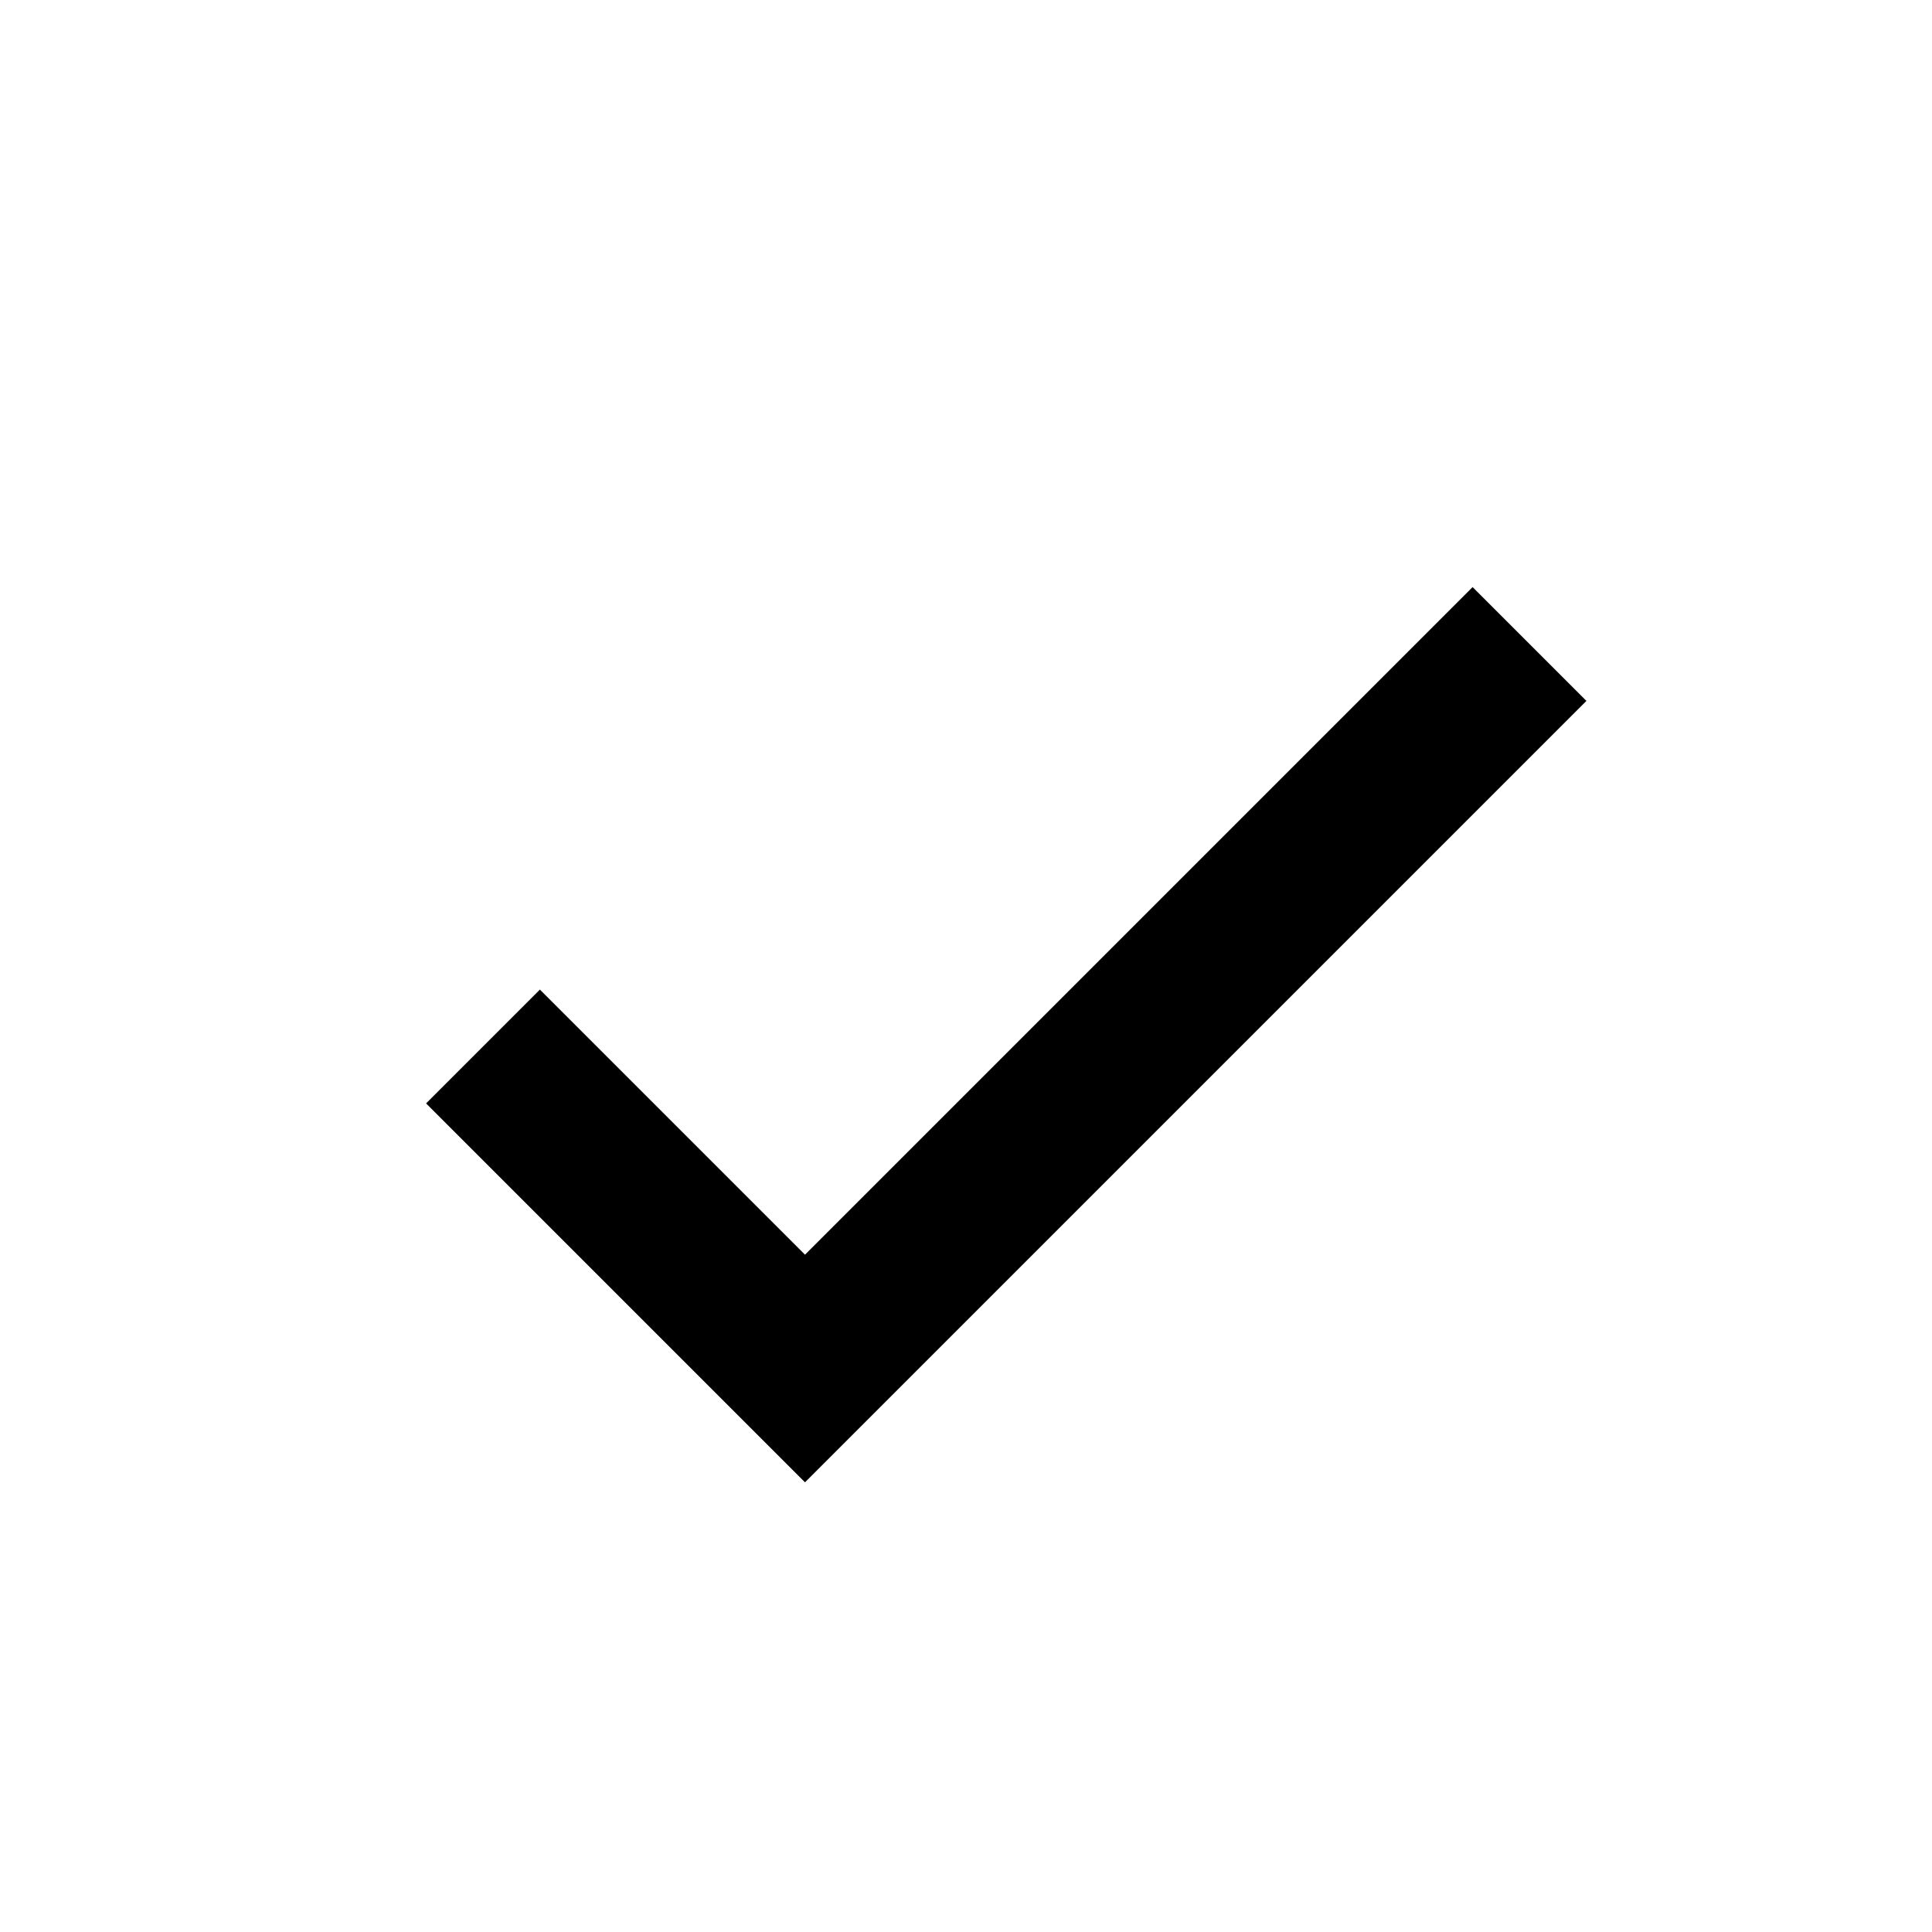
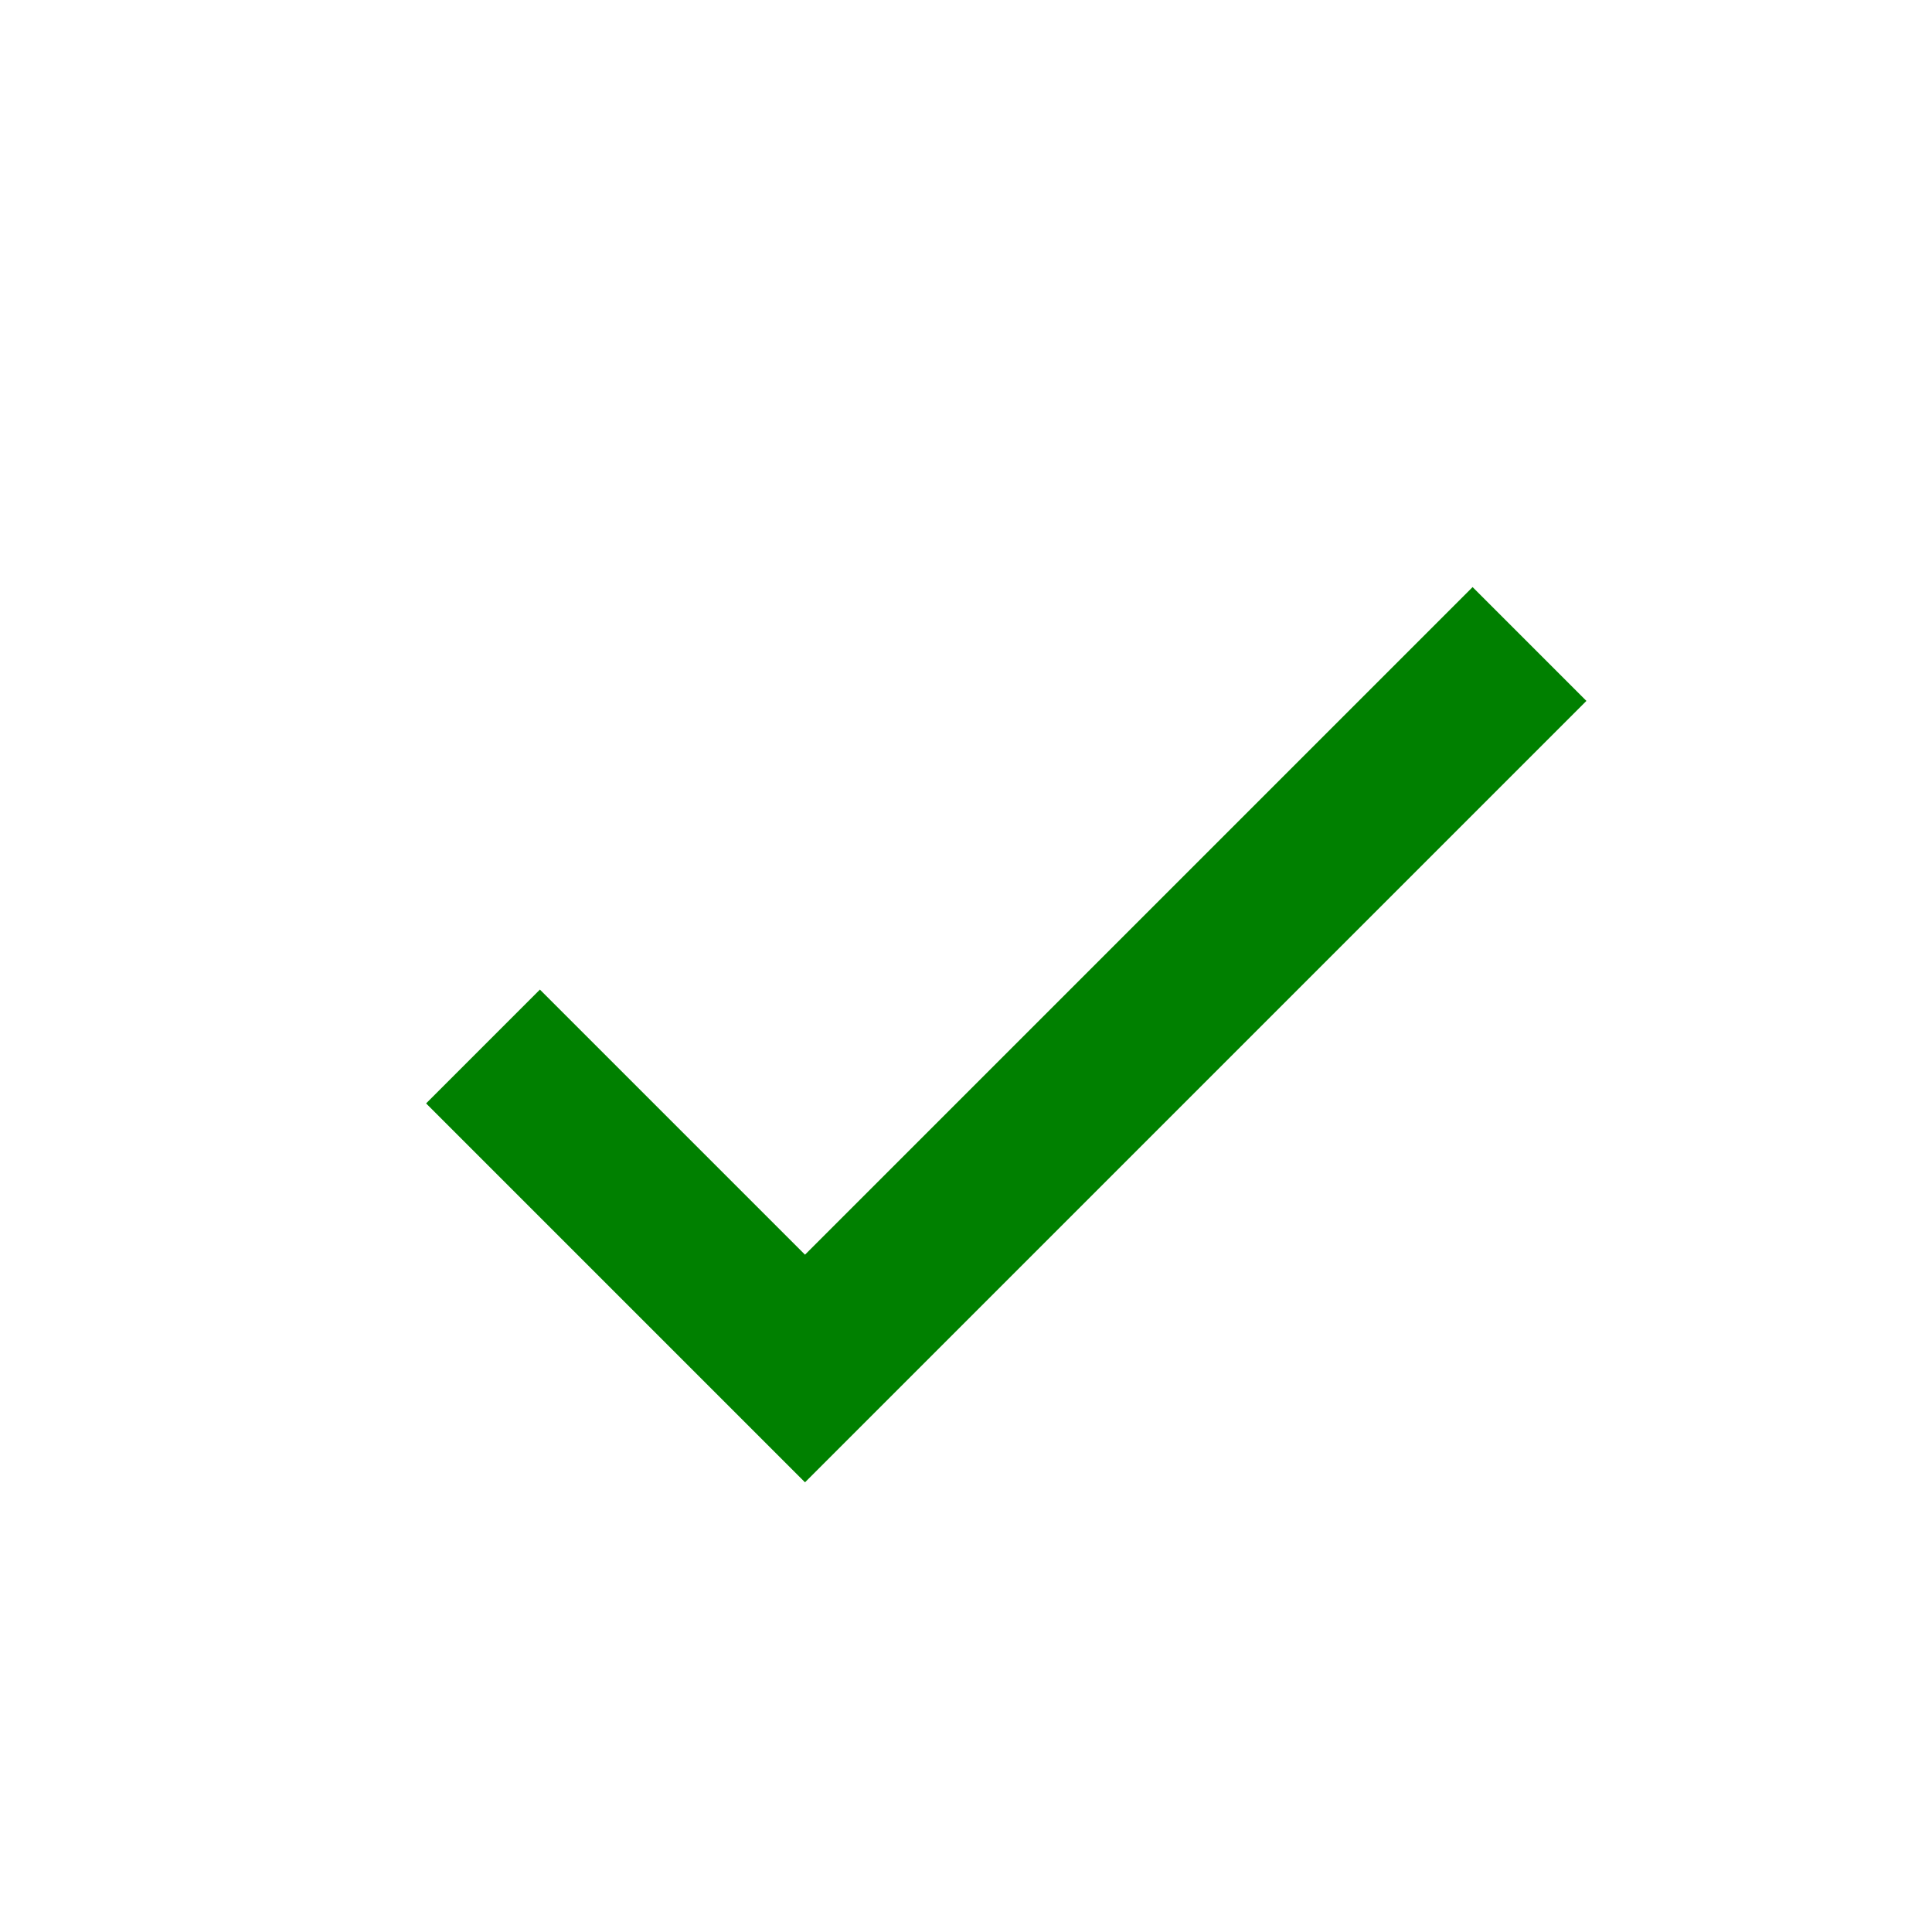
- <svg xmlns="http://www.w3.org/2000/svg" width="24" height="24" viewBox="0 0 24 24" style="fill: rgba(0, 0, 0, 1);transform: ;msFilter:;">
+ <svg xmlns="http://www.w3.org/2000/svg" width="24" height="24" viewBox="0 0 24 24" style="fill: green;transform: ;msFilter:;">
  <path d="m10 15.586-3.293-3.293-1.414 1.414L10 18.414l9.707-9.707-1.414-1.414z" />
</svg>
